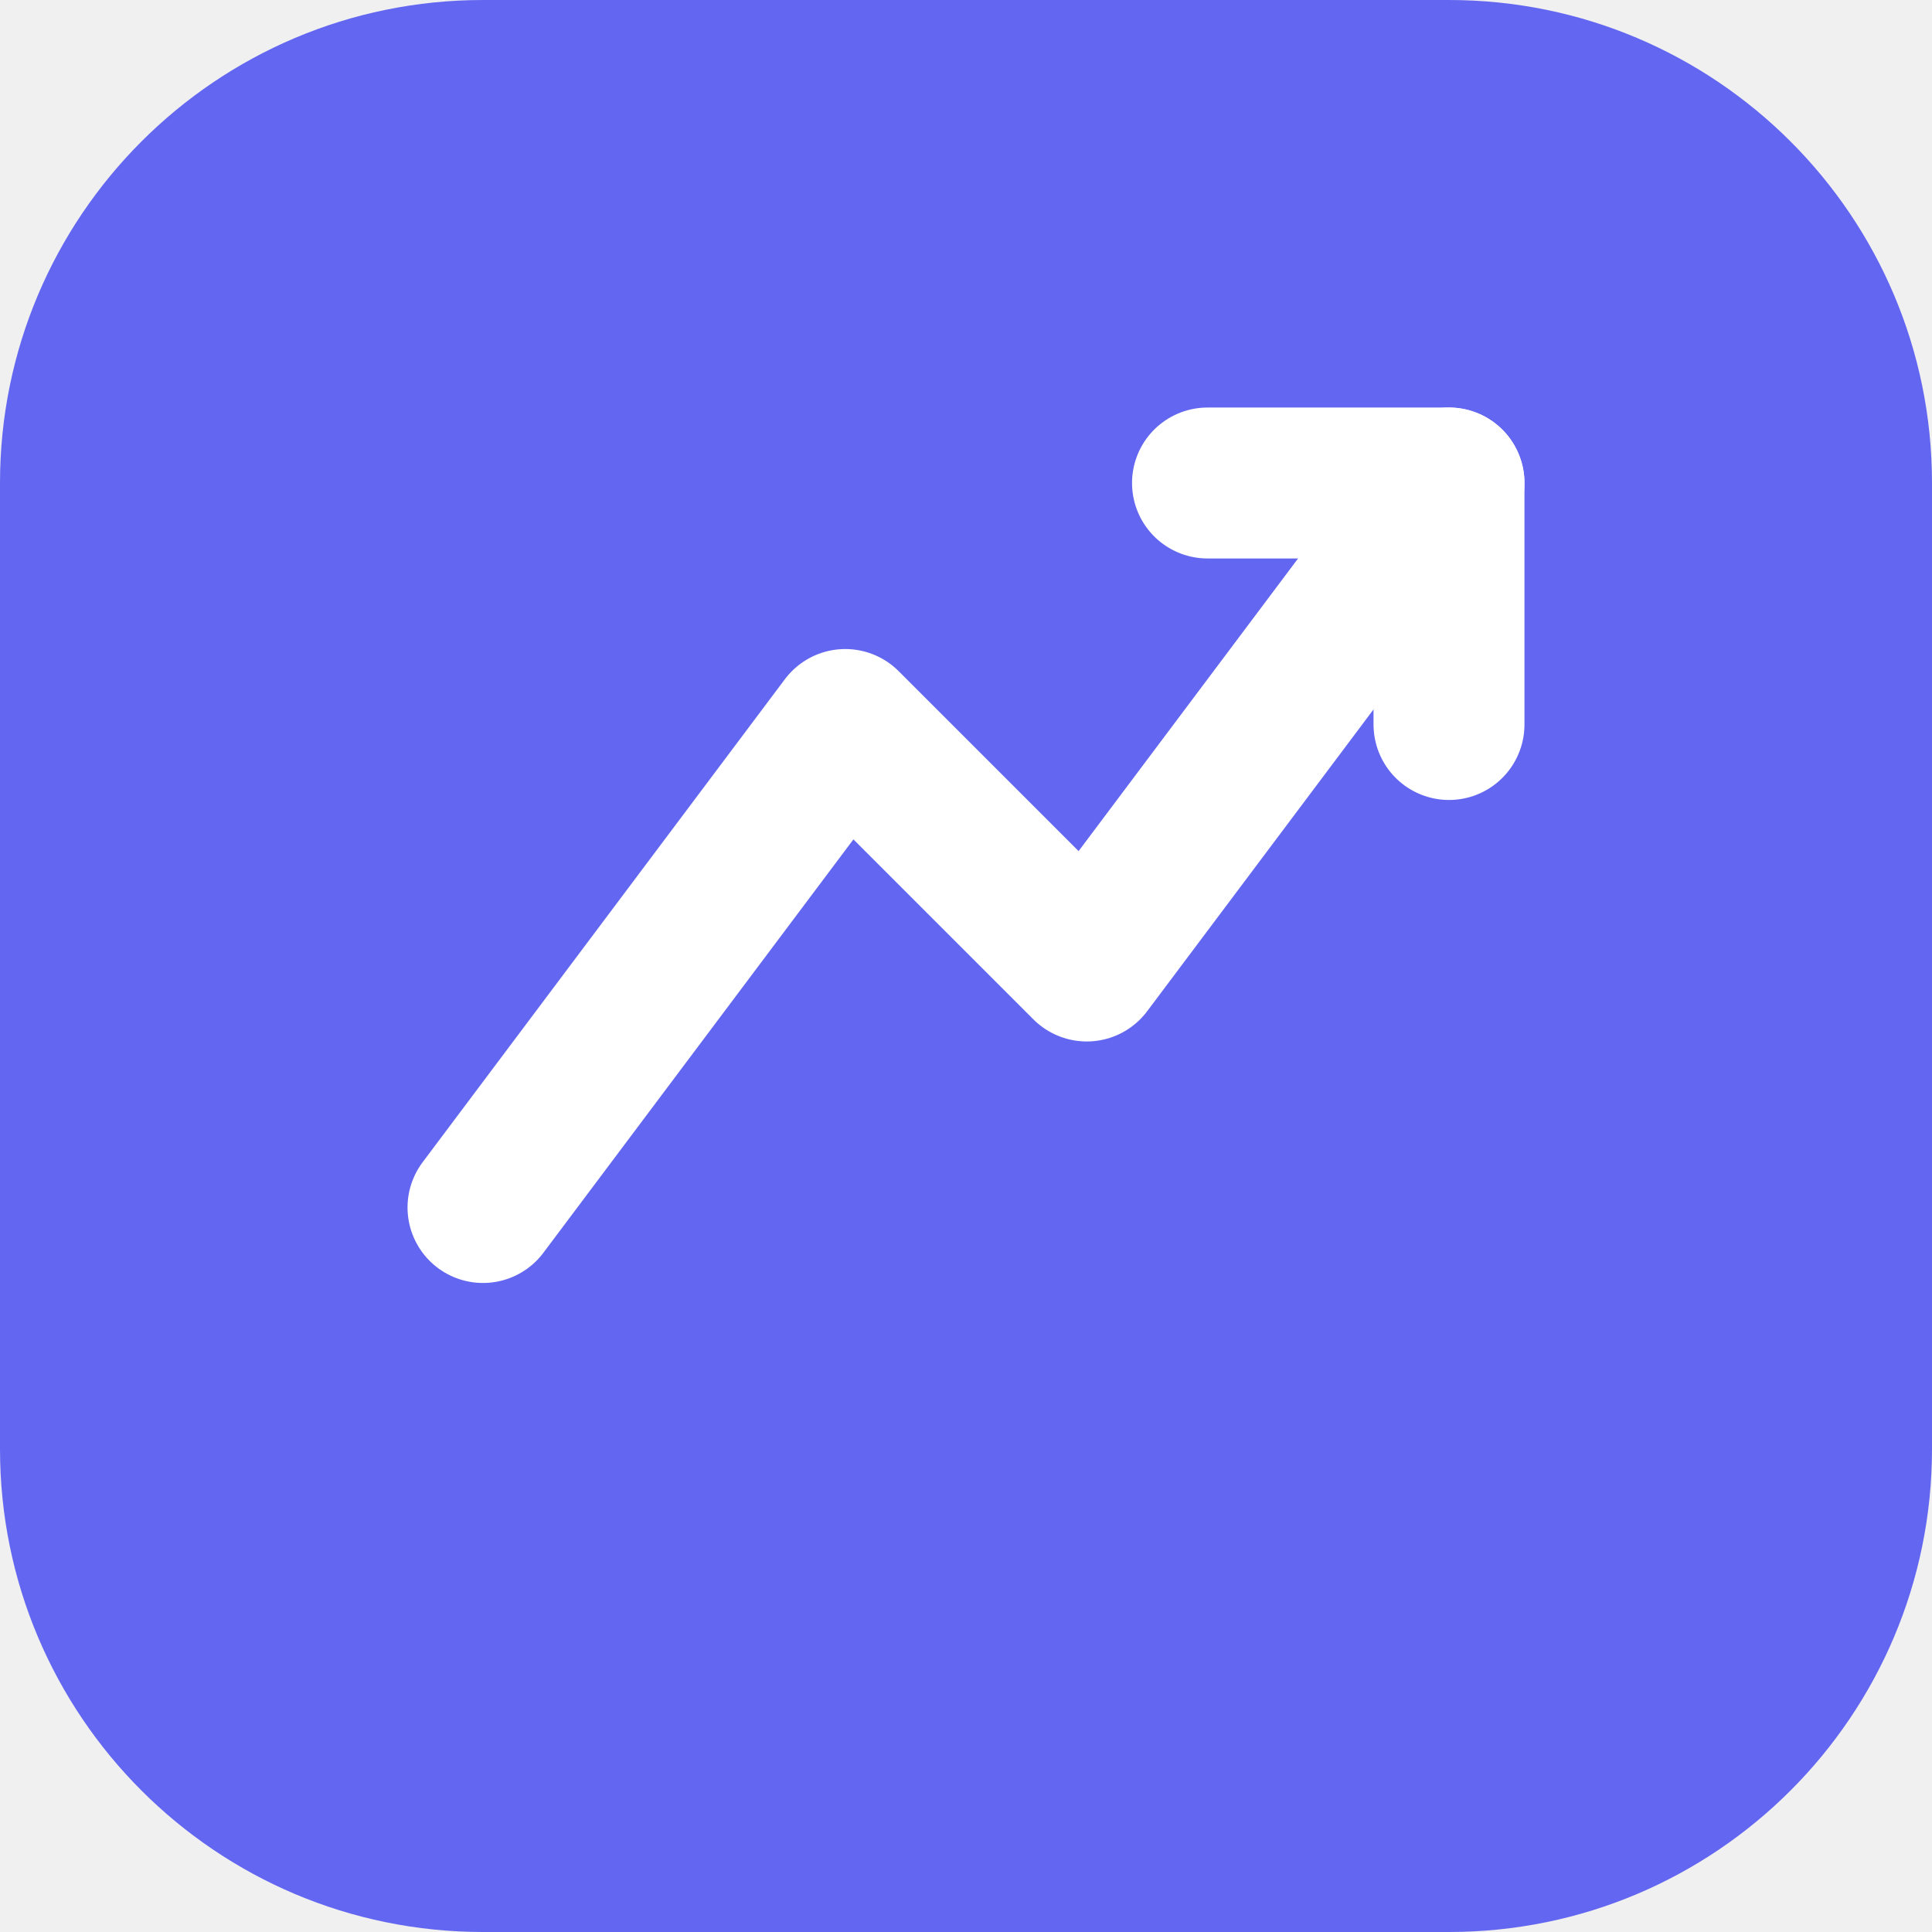
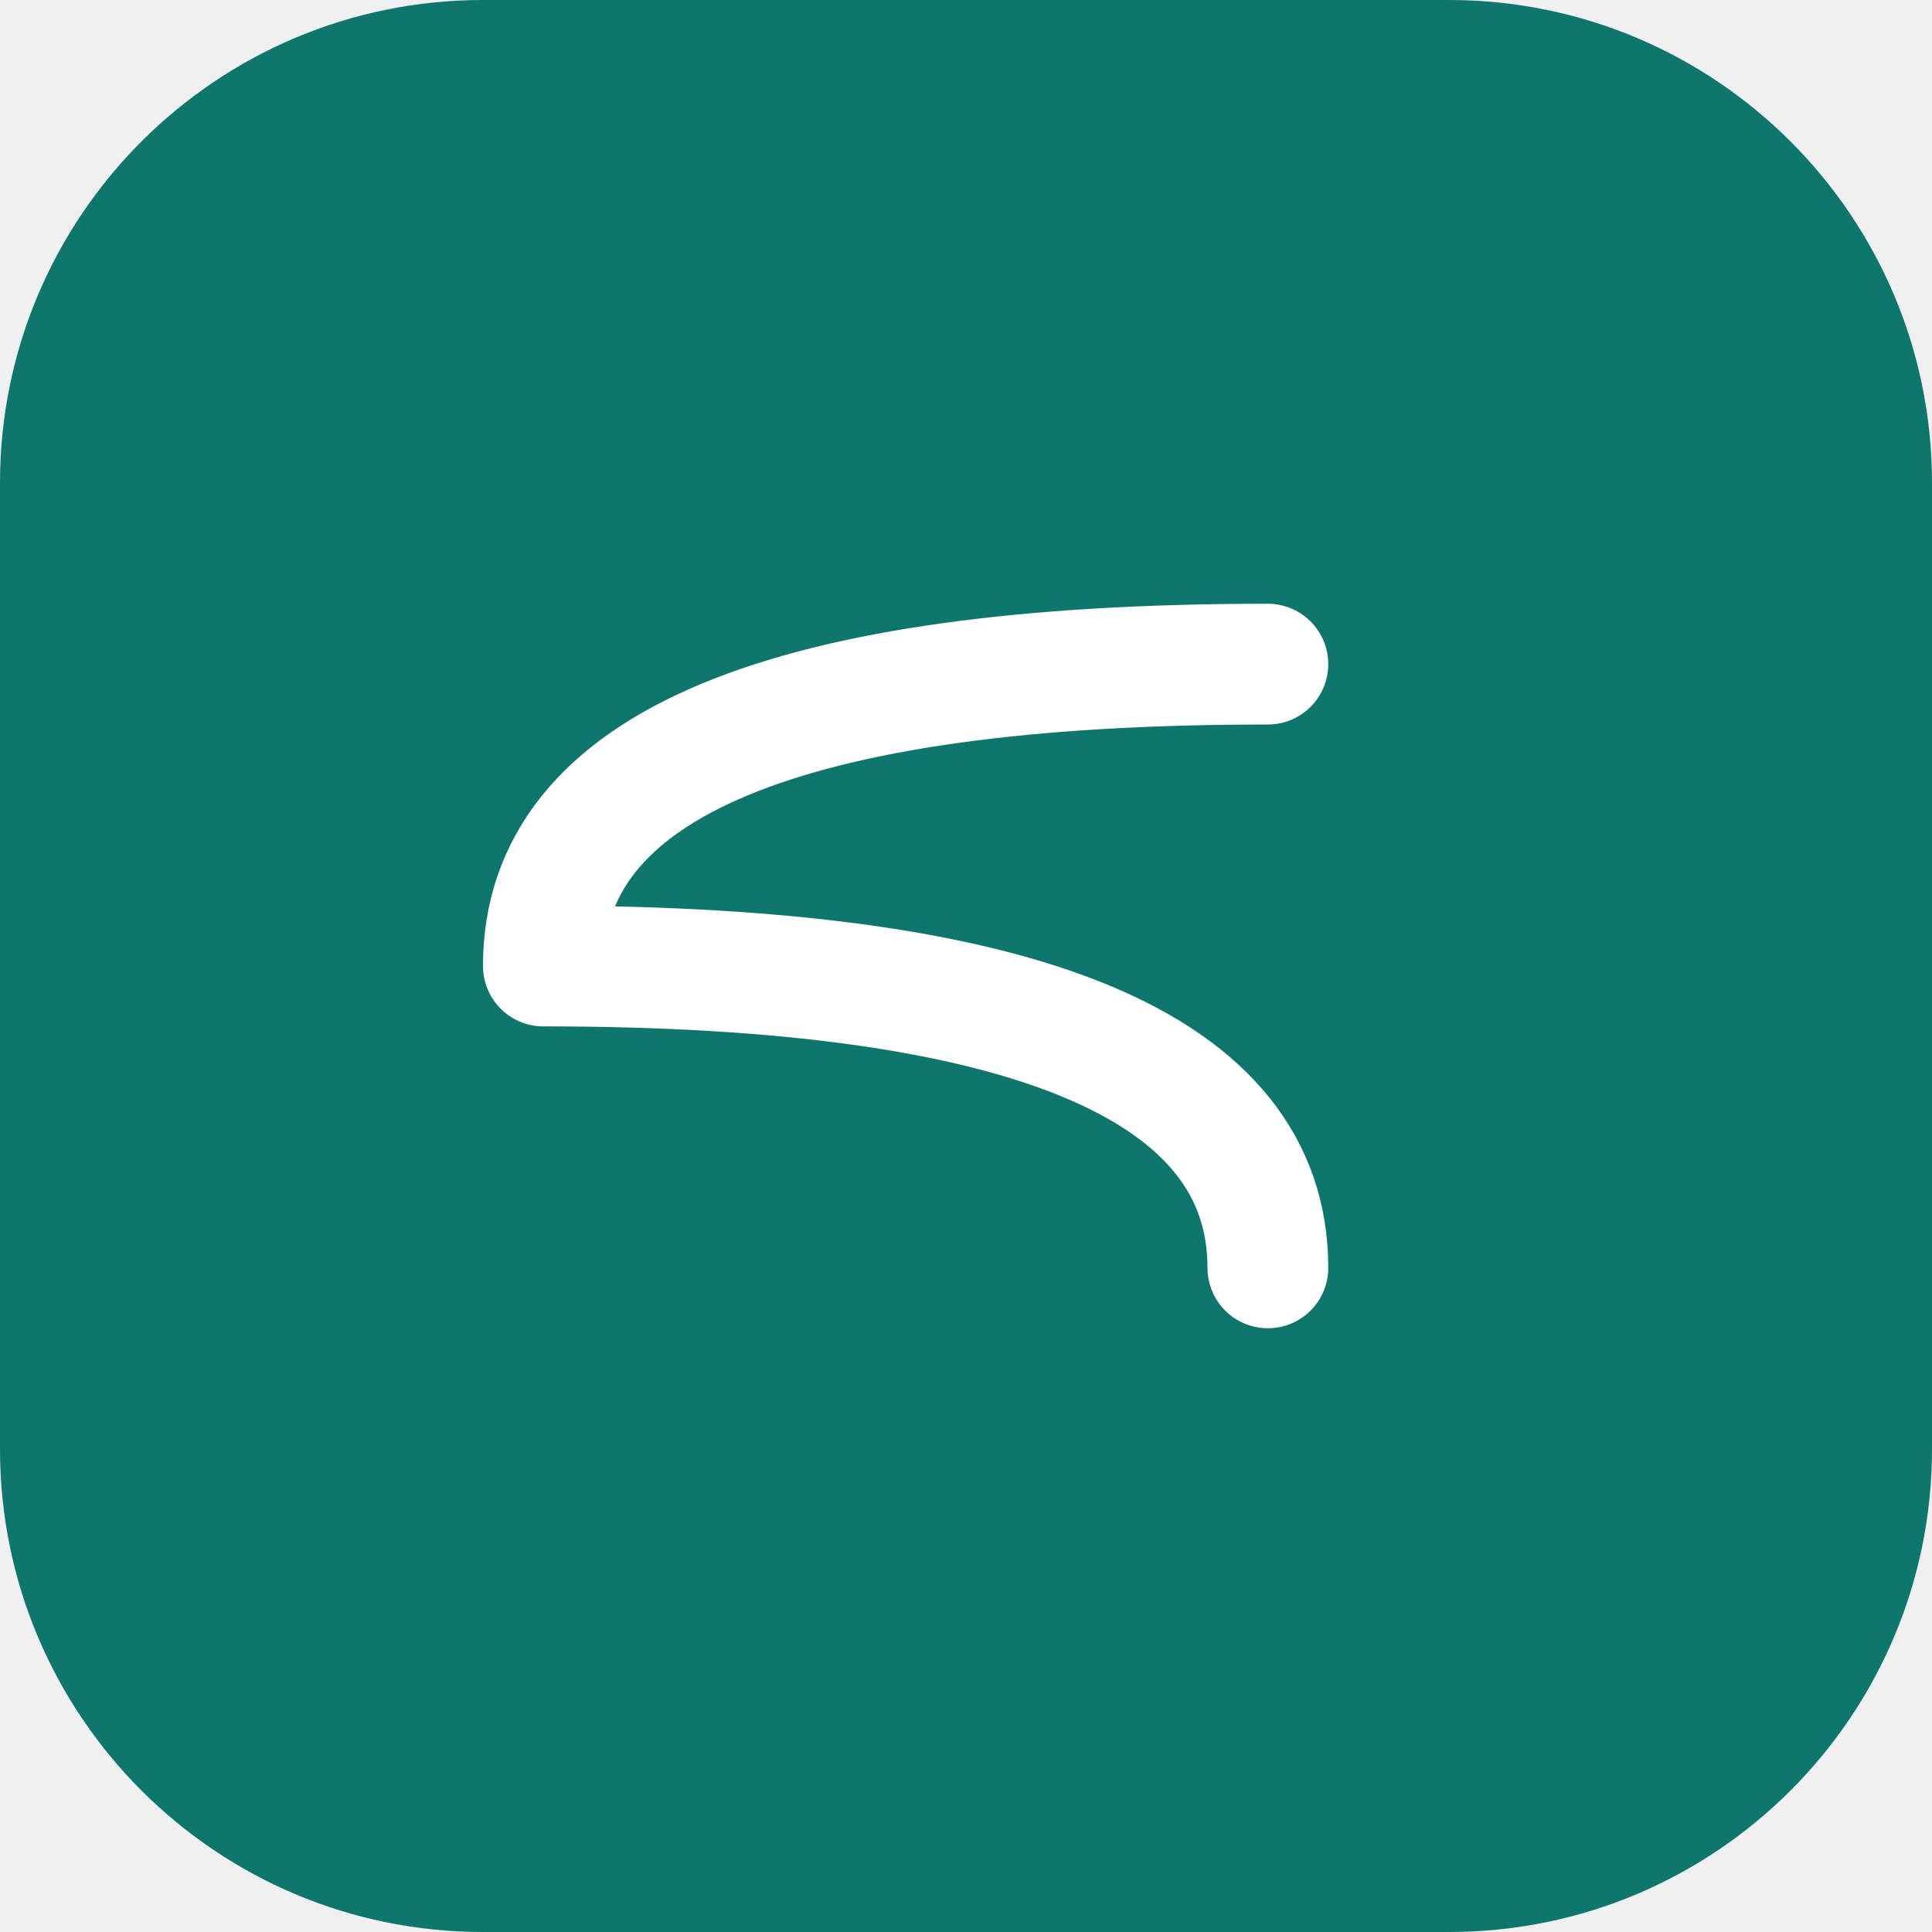
<svg xmlns="http://www.w3.org/2000/svg" width="32" height="32" viewBox="0 0 32 32" fill="none">
-   <rect width="32" height="32" rx="8" fill="#6366F1" />
-   <path d="M8 20L14 12L18 16L24 8" stroke="white" stroke-width="2.5" stroke-linecap="round" stroke-linejoin="round" />
-   <path d="M20 8H24V12" stroke="white" stroke-width="2.5" stroke-linecap="round" stroke-linejoin="round" />
+   <rect width="32" height="32" rx="8" fill="#0f766e" />
+   <path d="M21 11 Q9 11 9 16 Q21 16 21 21" stroke="white" stroke-width="2" stroke-linecap="round" stroke-linejoin="round" fill="none" />
</svg>
